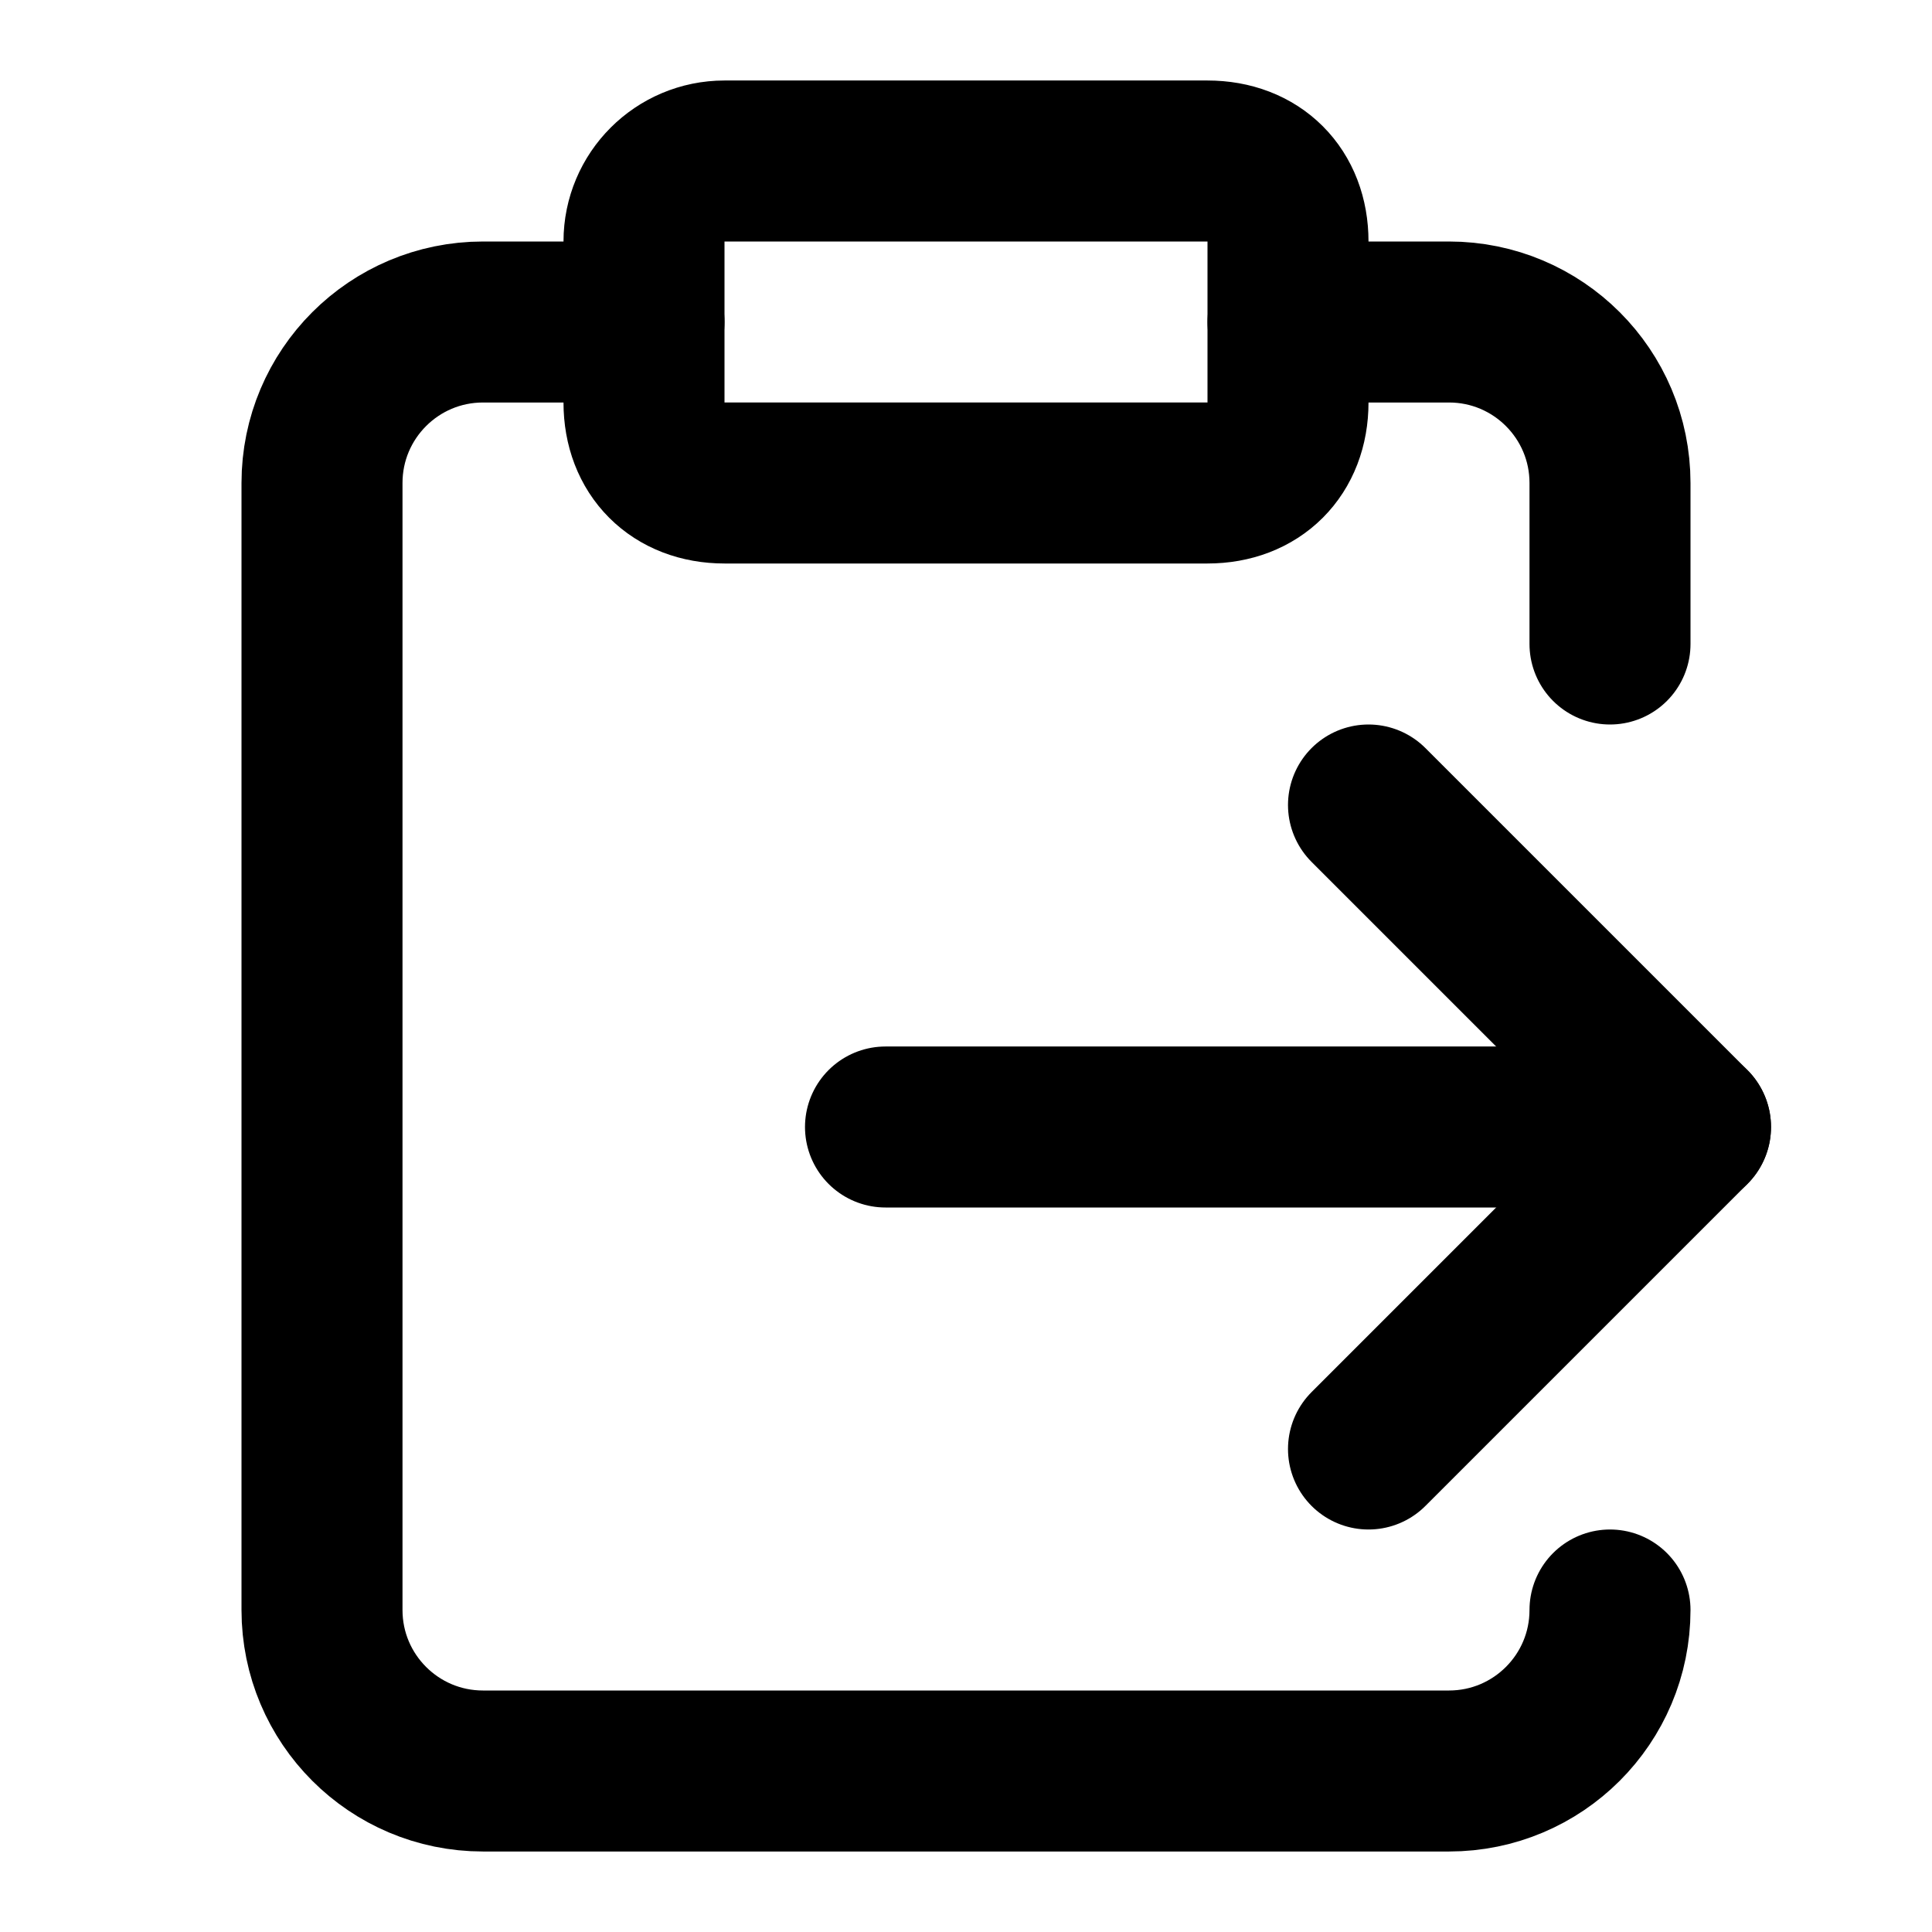
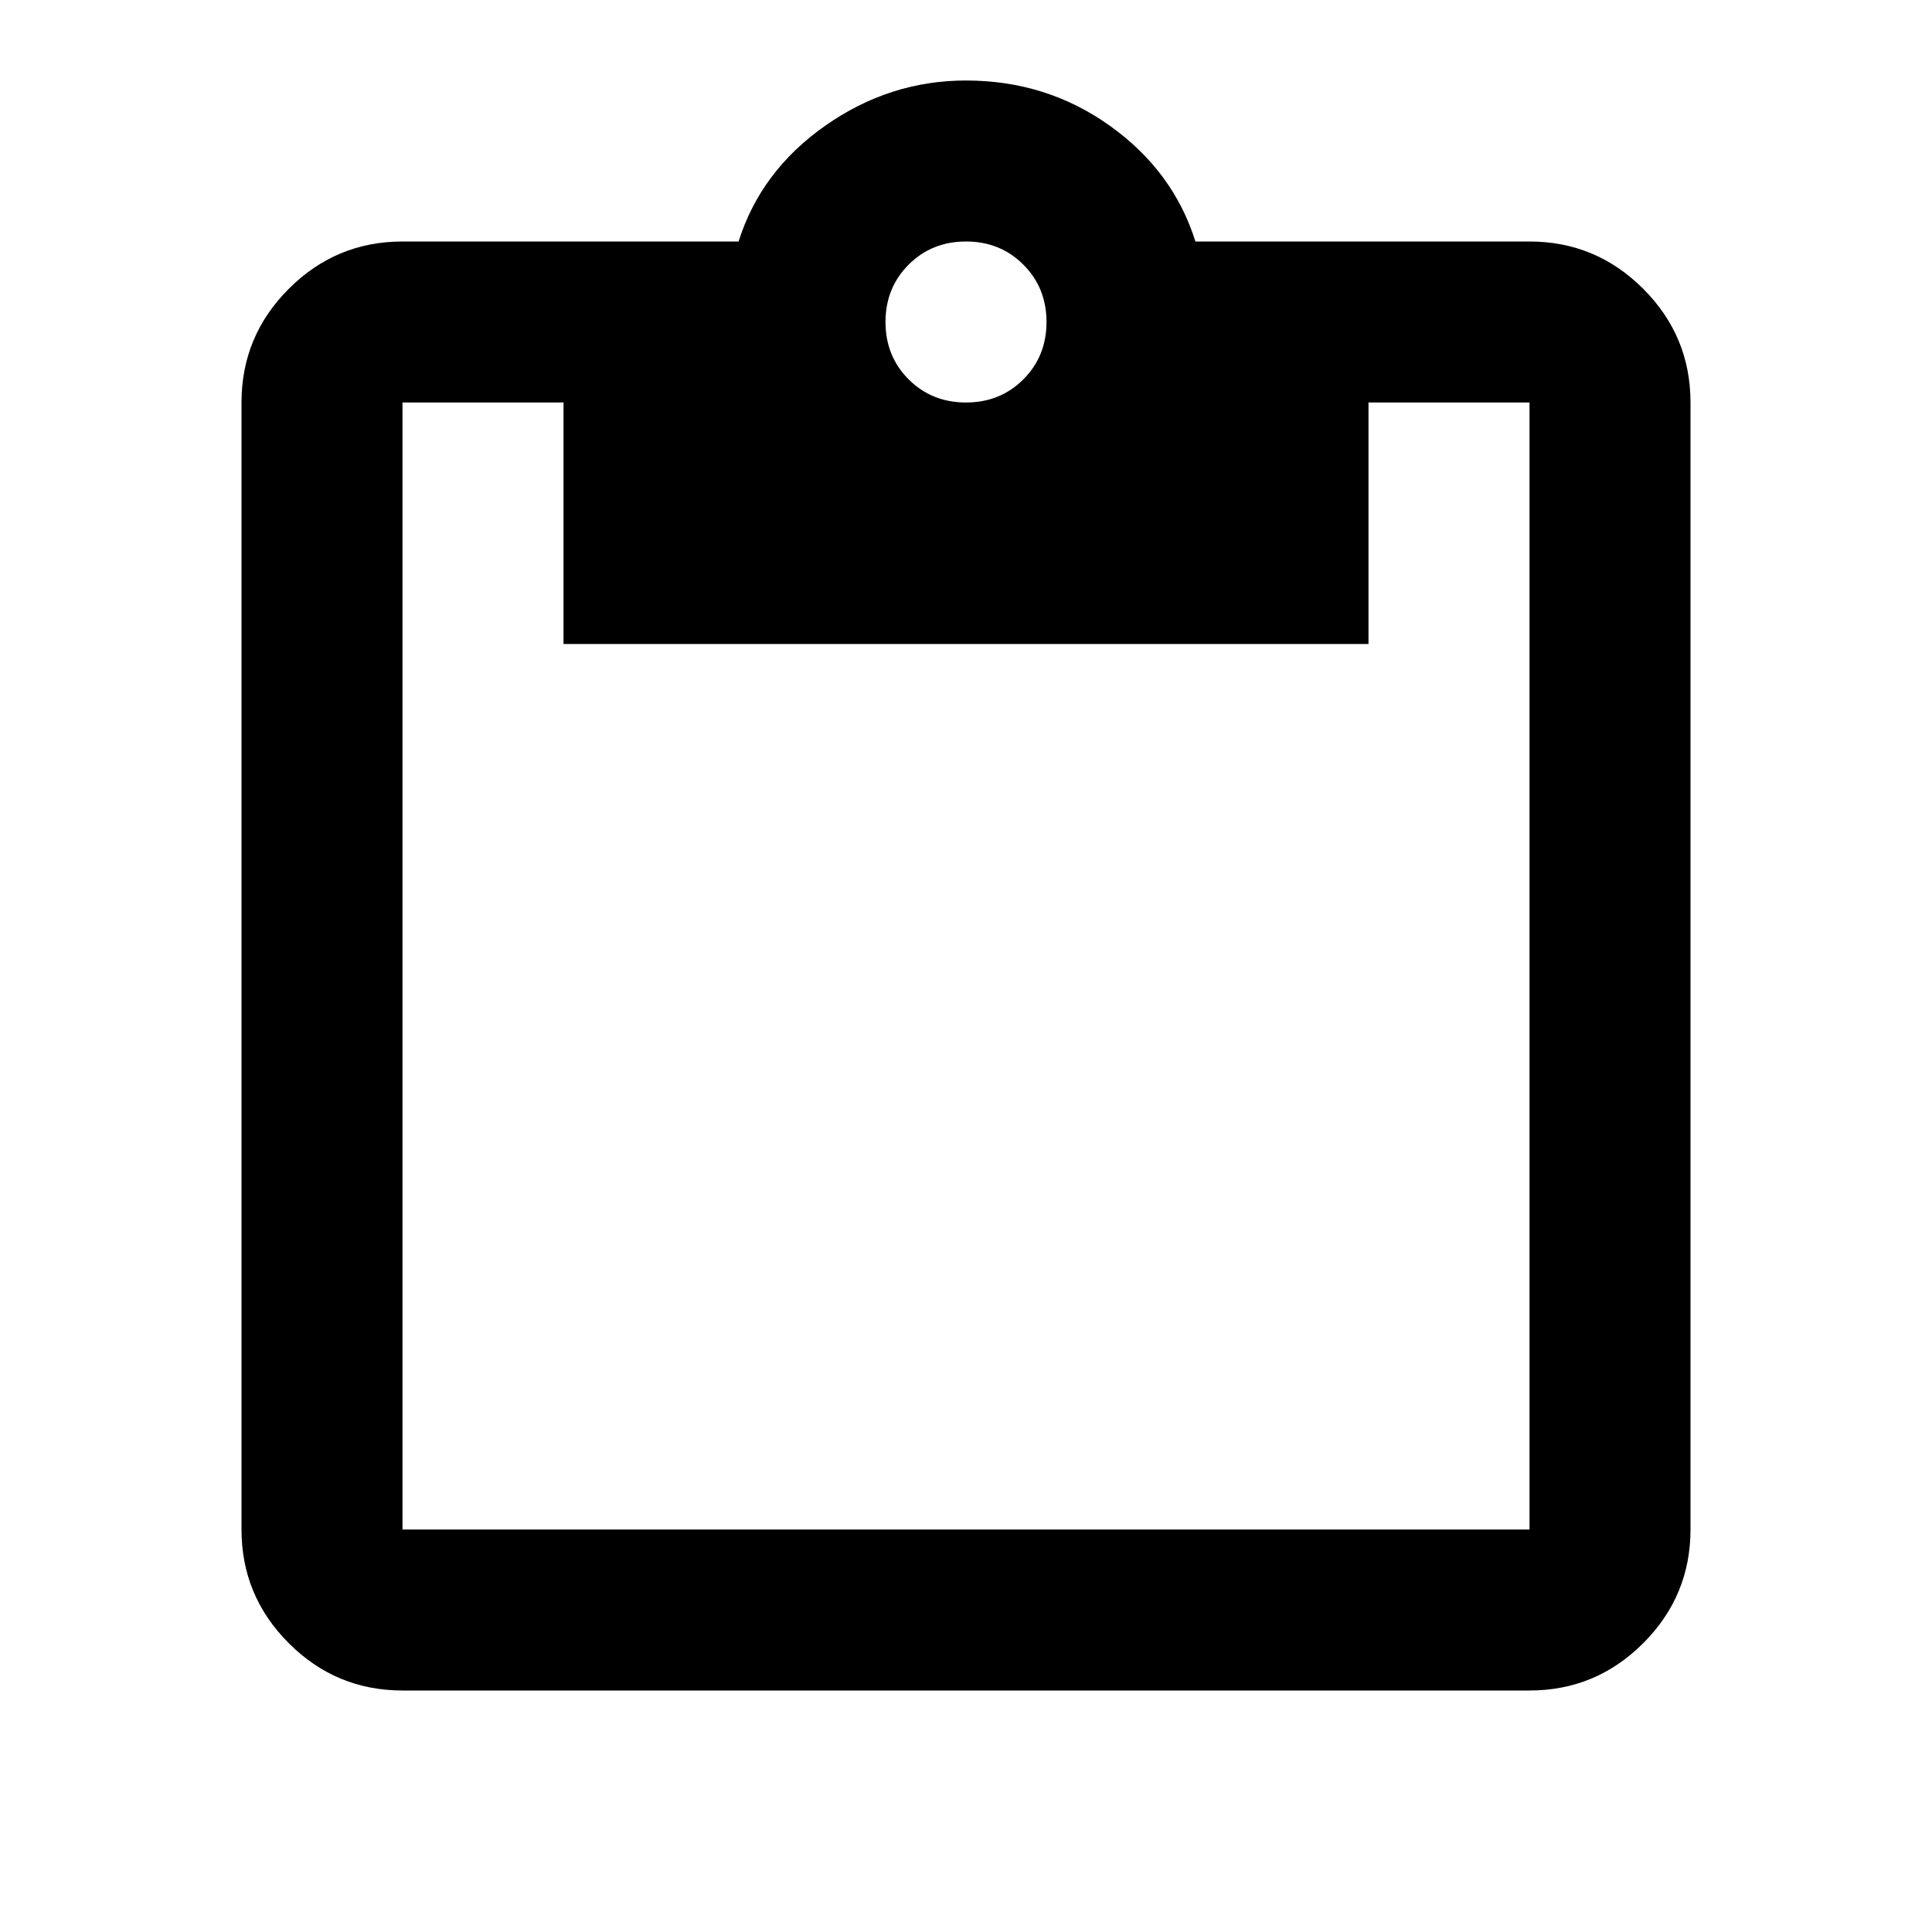
- <svg xmlns="http://www.w3.org/2000/svg" width="24" height="24" viewBox="0 0 24 24" fill="none" stroke="#000000" stroke-width="2" stroke-linecap="round" stroke-linejoin="round" class="lucide lucide-clipboard-paste">
-   <path d="M15 2H9a1 1 0 0 0-1 1v2c0 .6.4 1 1 1h6c.6 0 1-.4 1-1V3c0-.6-.4-1-1-1Z" />
-   <path d="M8 4H6a2 2 0 0 0-2 2v14a2 2 0 0 0 2 2h12a2 2 0 0 0 2-2M16 4h2a2 2 0 0 1 2 2v2M11 14h10" />
-   <path d="m17 10 4 4-4 4" />
+ <svg xmlns="http://www.w3.org/2000/svg" height="24px" viewBox="0 -960 960 960" width="24px" fill="#000000">
+   <path d="M200-120q-33 0-56.5-23.5T120-200v-560q0-33 23.5-56.5T200-840h167q11-35 43-57.5t70-22.5q40 0 71.5 22.5T594-840h166q33 0 56.5 23.5T840-760v560q0 33-23.5 56.5T760-120H200Zm0-80h560v-560h-80v120H280v-120h-80v560Zm280-560q17 0 28.5-11.5T520-800q0-17-11.5-28.5T480-840q-17 0-28.5 11.5T440-800q0 17 11.5 28.5T480-760Z" />
</svg>
